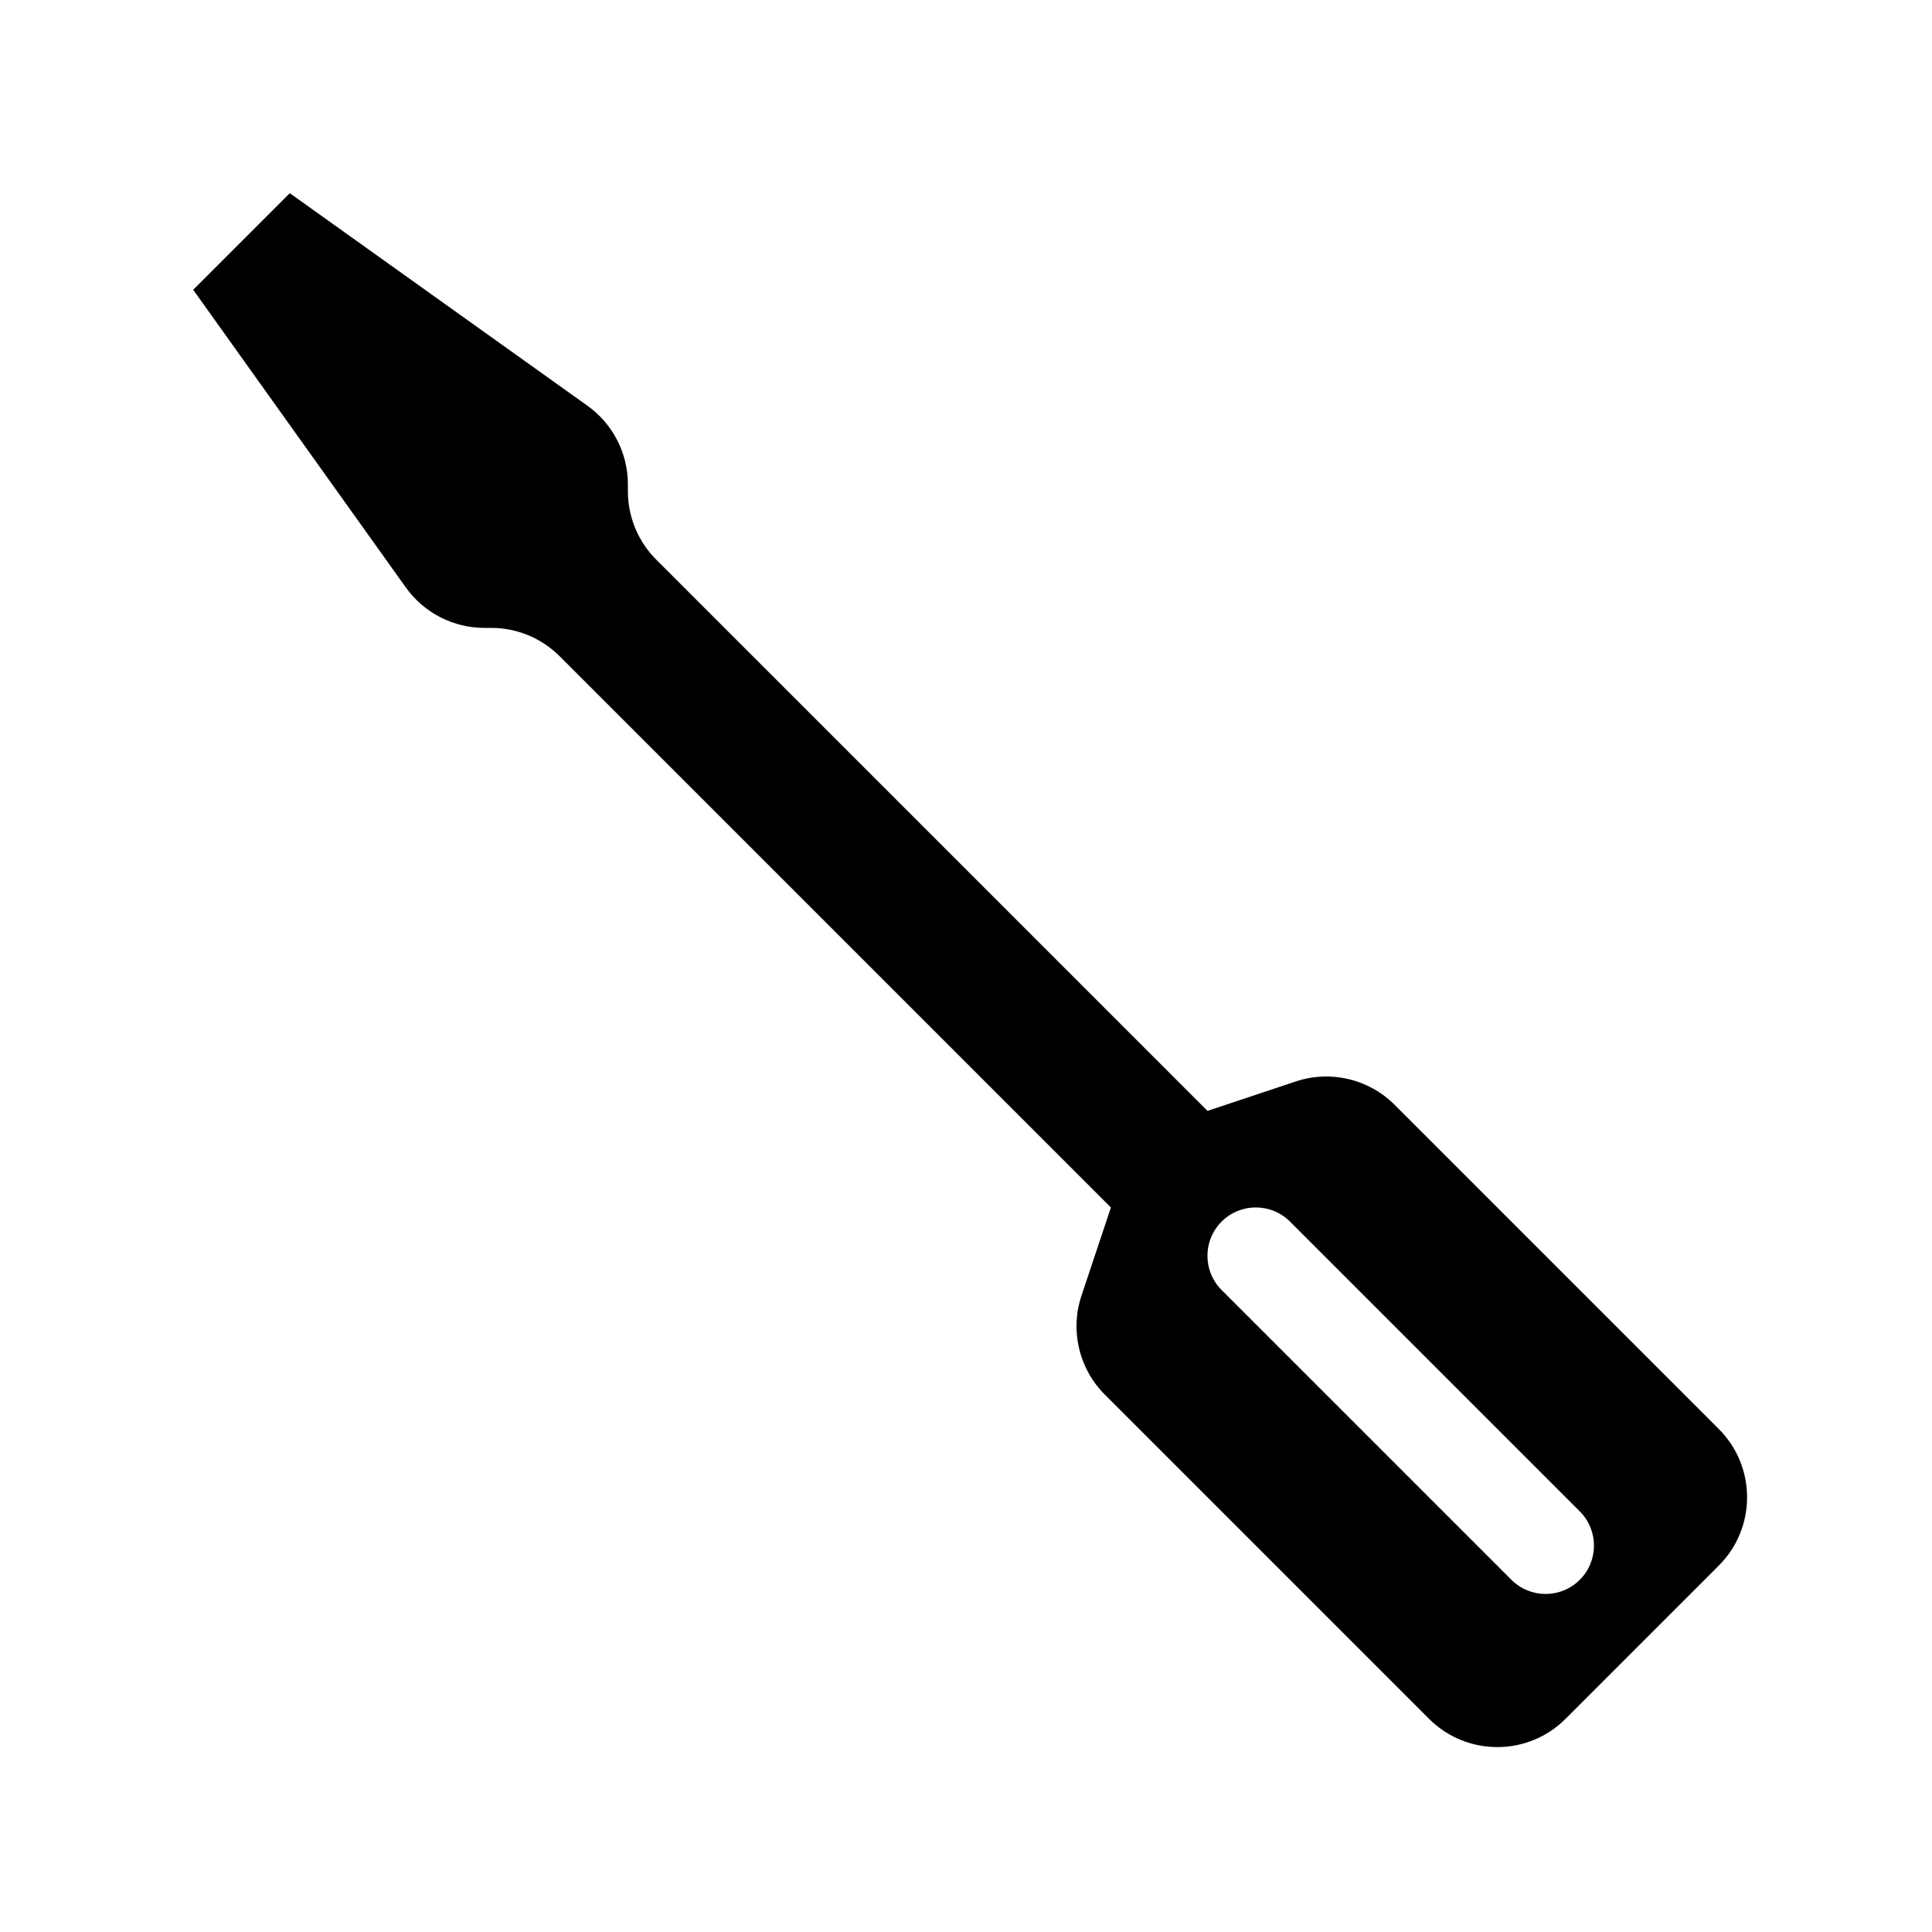
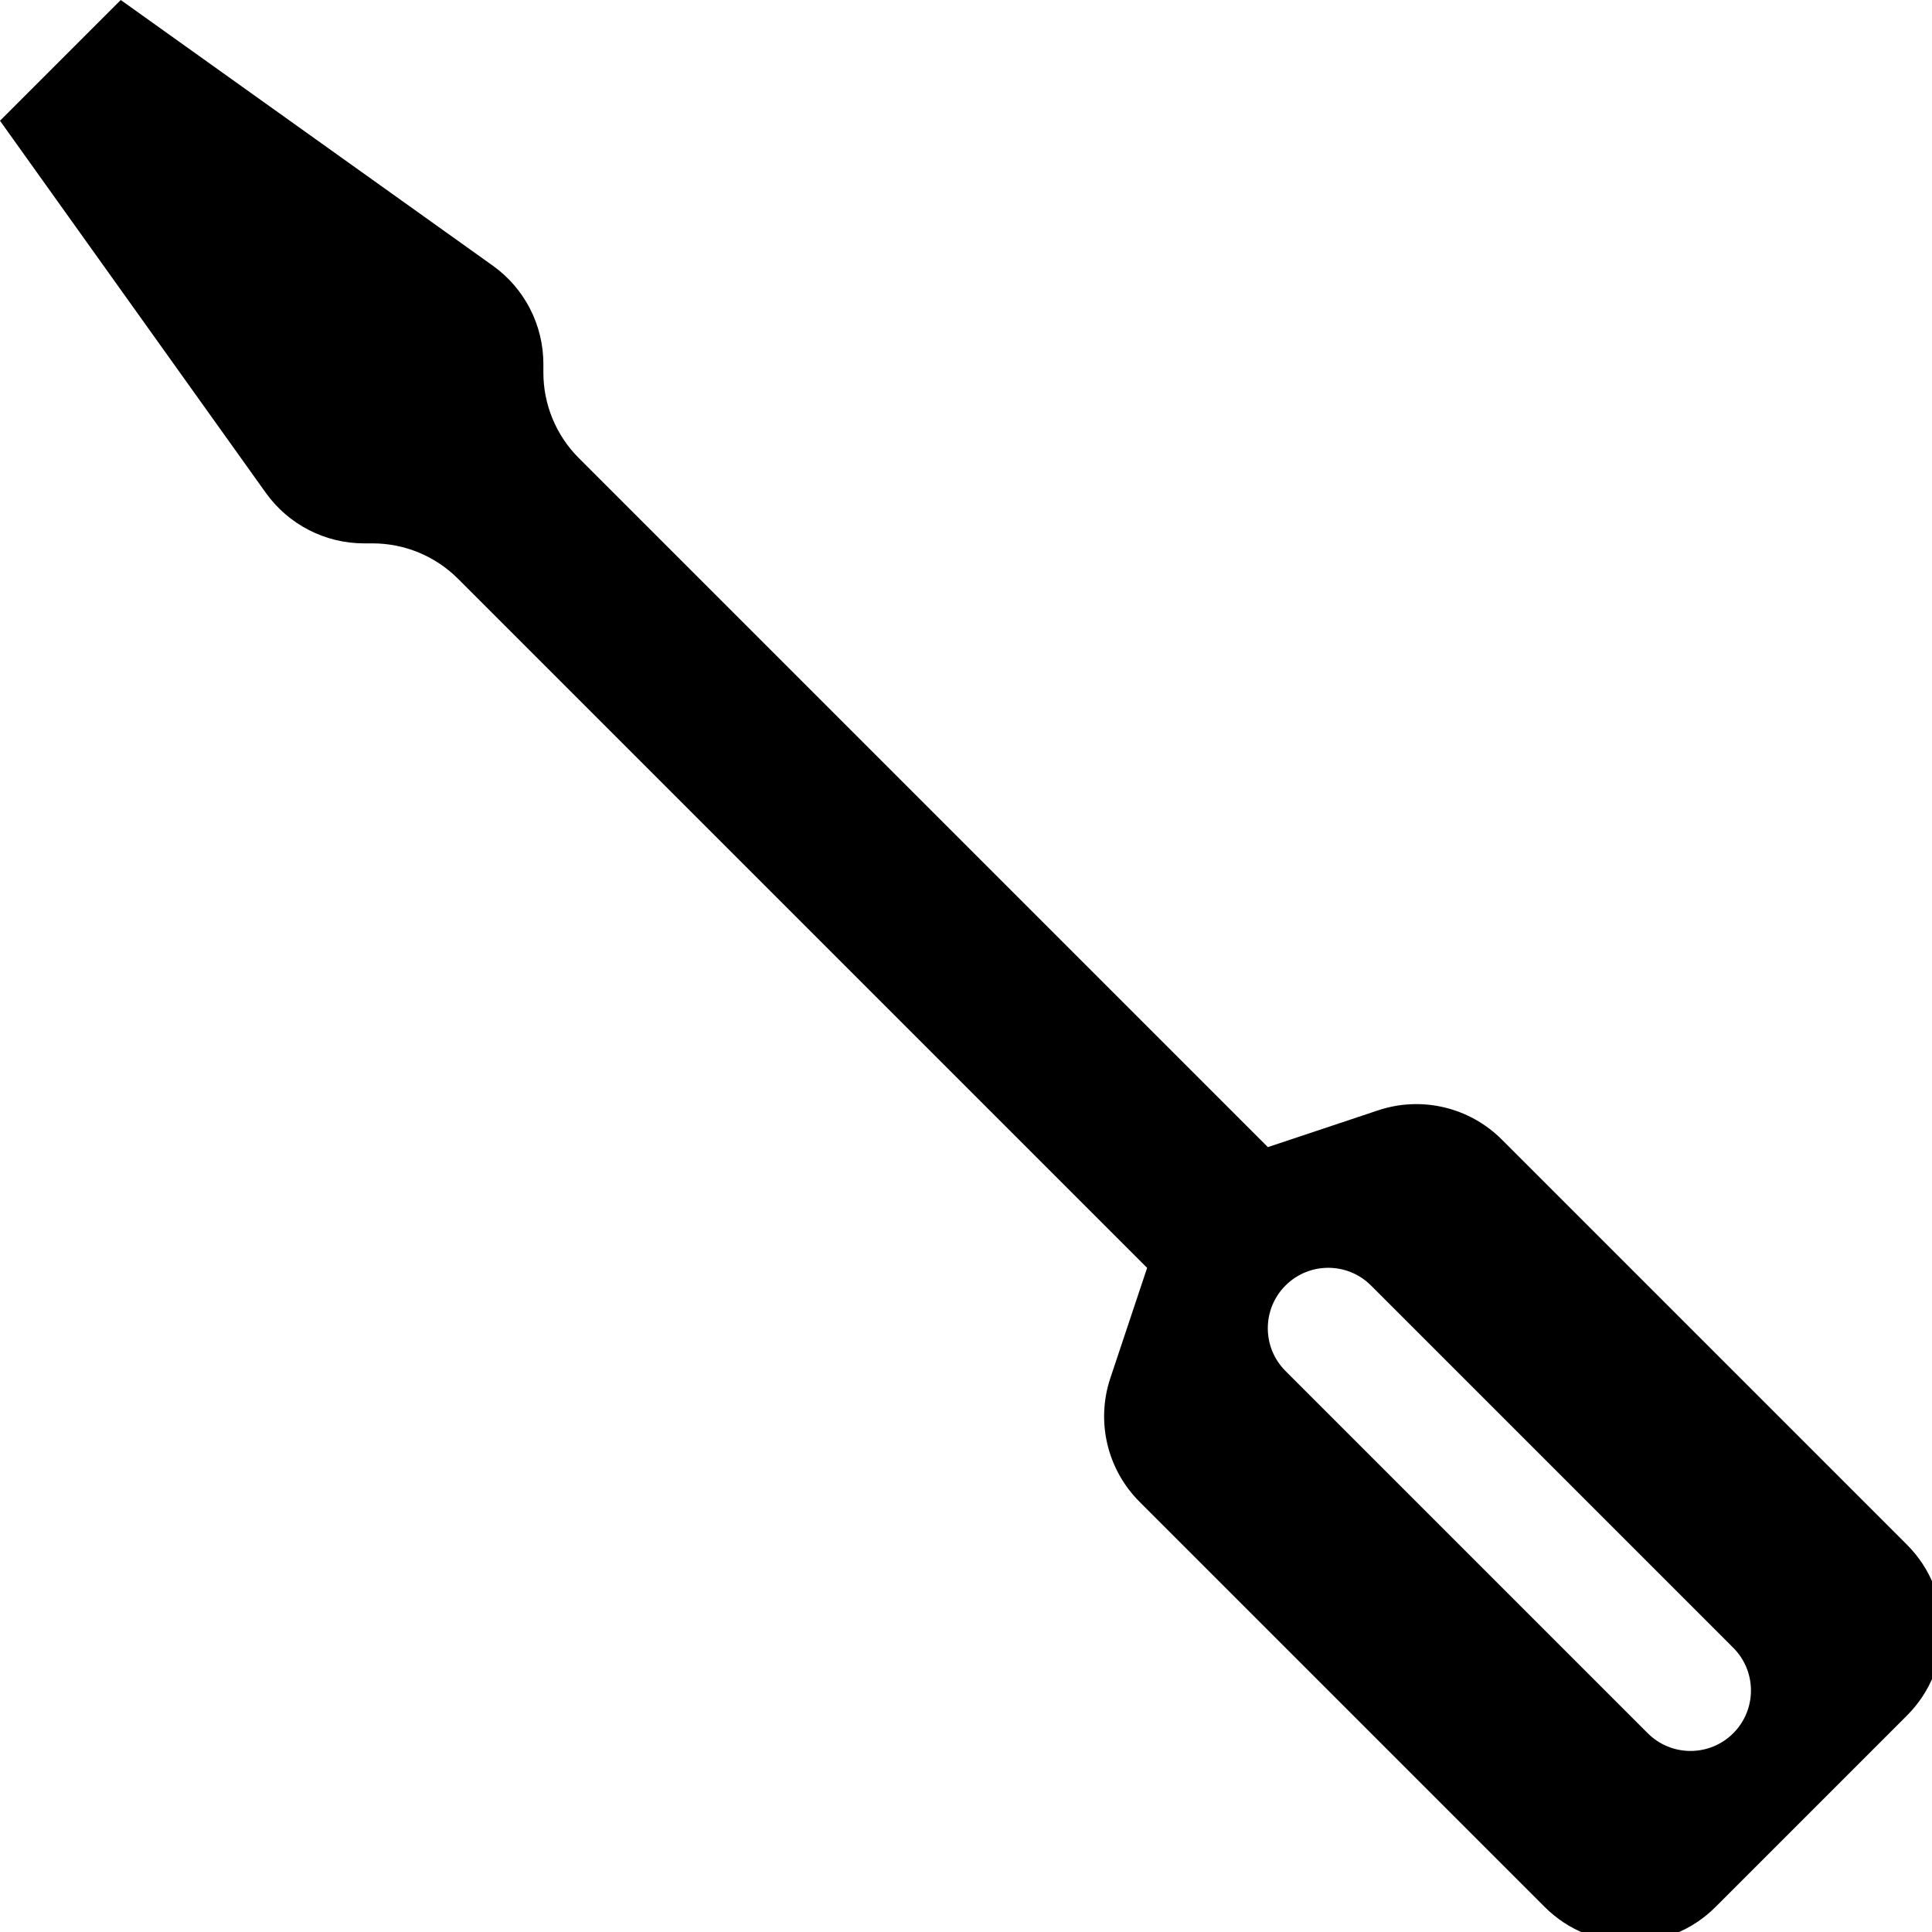
- <svg xmlns="http://www.w3.org/2000/svg" class="bi bi-screwdriver" width="1em" height="1em" viewBox="0 0 20 20" fill="currentColor">
-   <path fill-rule="evenodd" d="M2 3l1-1 3.081 2.2a1 1 0 01.419.815v.07a1 1 0 00.293.708L12.5 11.5l.914-.305a1 1 0 011.023.242l3.356 3.356a1 1 0 010 1.414l-1.586 1.586a1 1 0 01-1.414 0l-3.356-3.356a1 1 0 01-.242-1.023l.305-.914-5.707-5.707a1 1 0 00-.707-.293h-.071a1 1 0 01-.814-.419L2 3zm11.354 9.646a.5.5 0 00-.708.708l3 3a.5.5 0 00.708-.708l-3-3z" clip-rule="evenodd" />
+ <svg xmlns="http://www.w3.org/2000/svg" class="bi bi-screwdriver" width="1em" height="1em" viewBox="0 0 16 16" fill="currentColor">
+   <path fill-rule="evenodd" d="M0 1l1-1 3.081 2.2a1 1 0 01.419.815v.07a1 1 0 00.293.708L10.5 9.5l.914-.305a1 1 0 011.023.242l3.356 3.356a1 1 0 010 1.414l-1.586 1.586a1 1 0 01-1.414 0l-3.356-3.356a1 1 0 01-.242-1.023L9.5 10.5 3.793 4.793a1 1 0 00-.707-.293h-.071a1 1 0 01-.814-.419L0 1zm11.354 9.646a.5.5 0 00-.708.708l3 3a.5.5 0 00.708-.708l-3-3z" clip-rule="evenodd" />
</svg>
